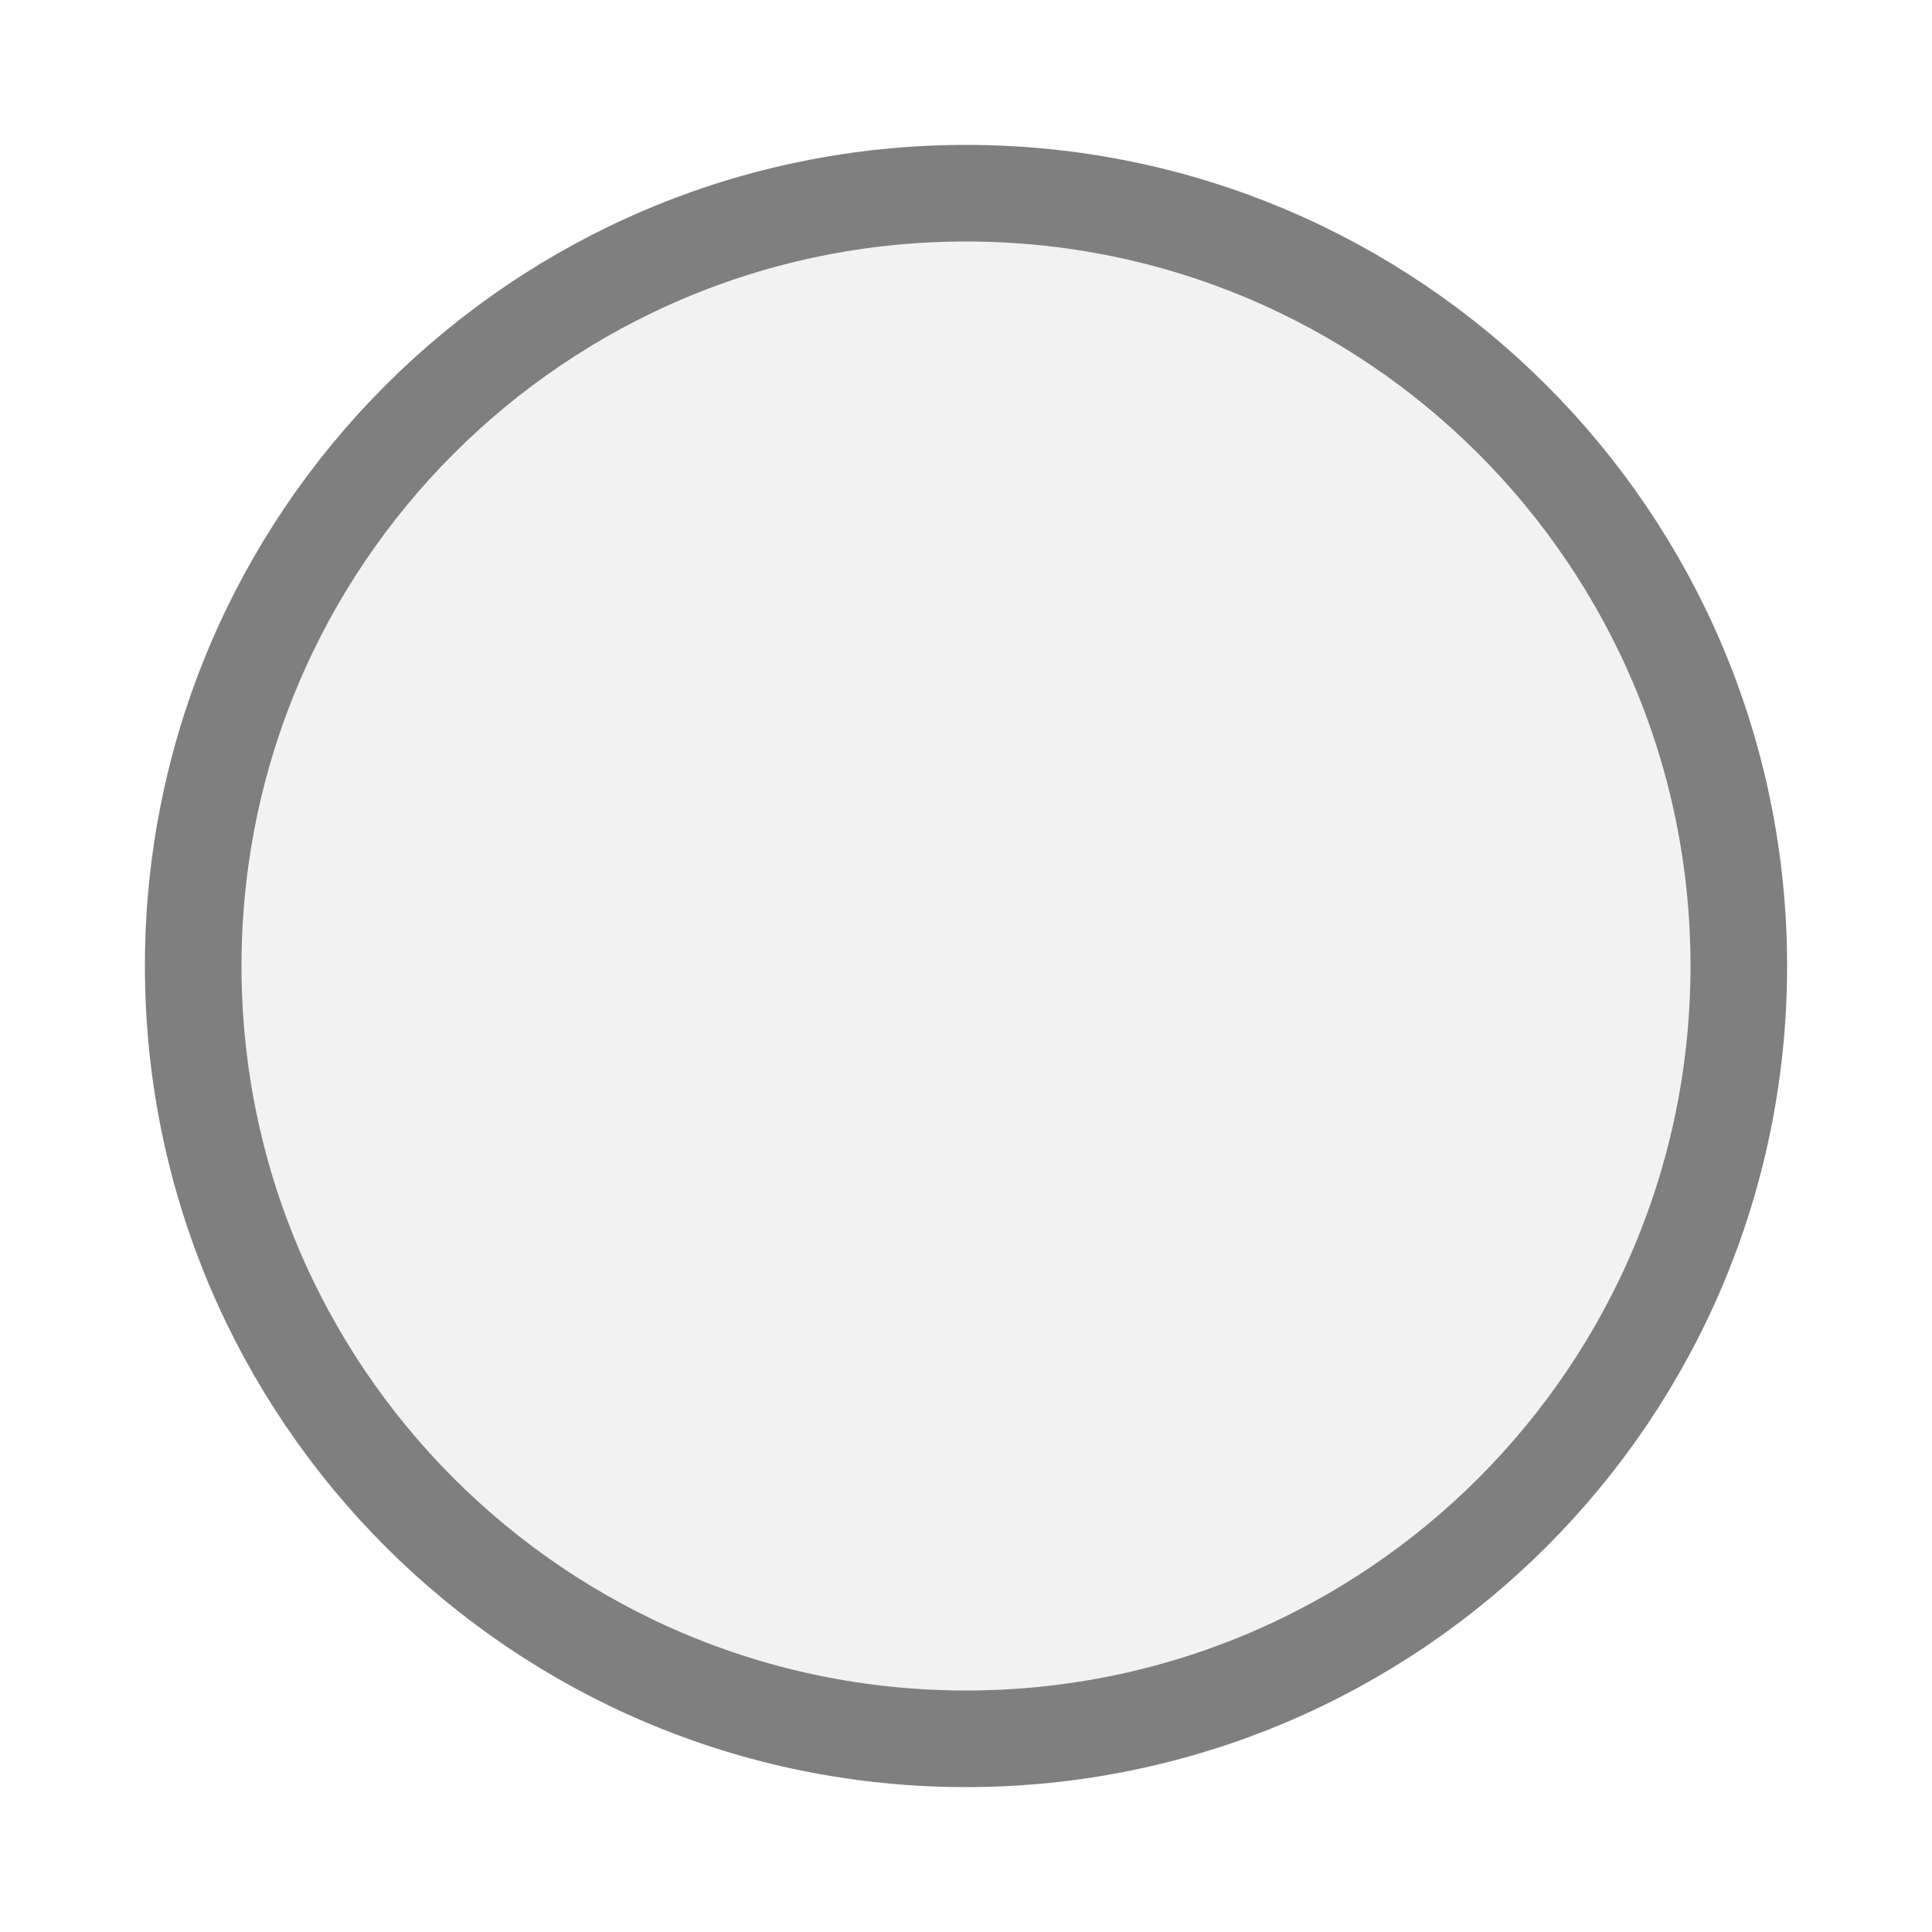
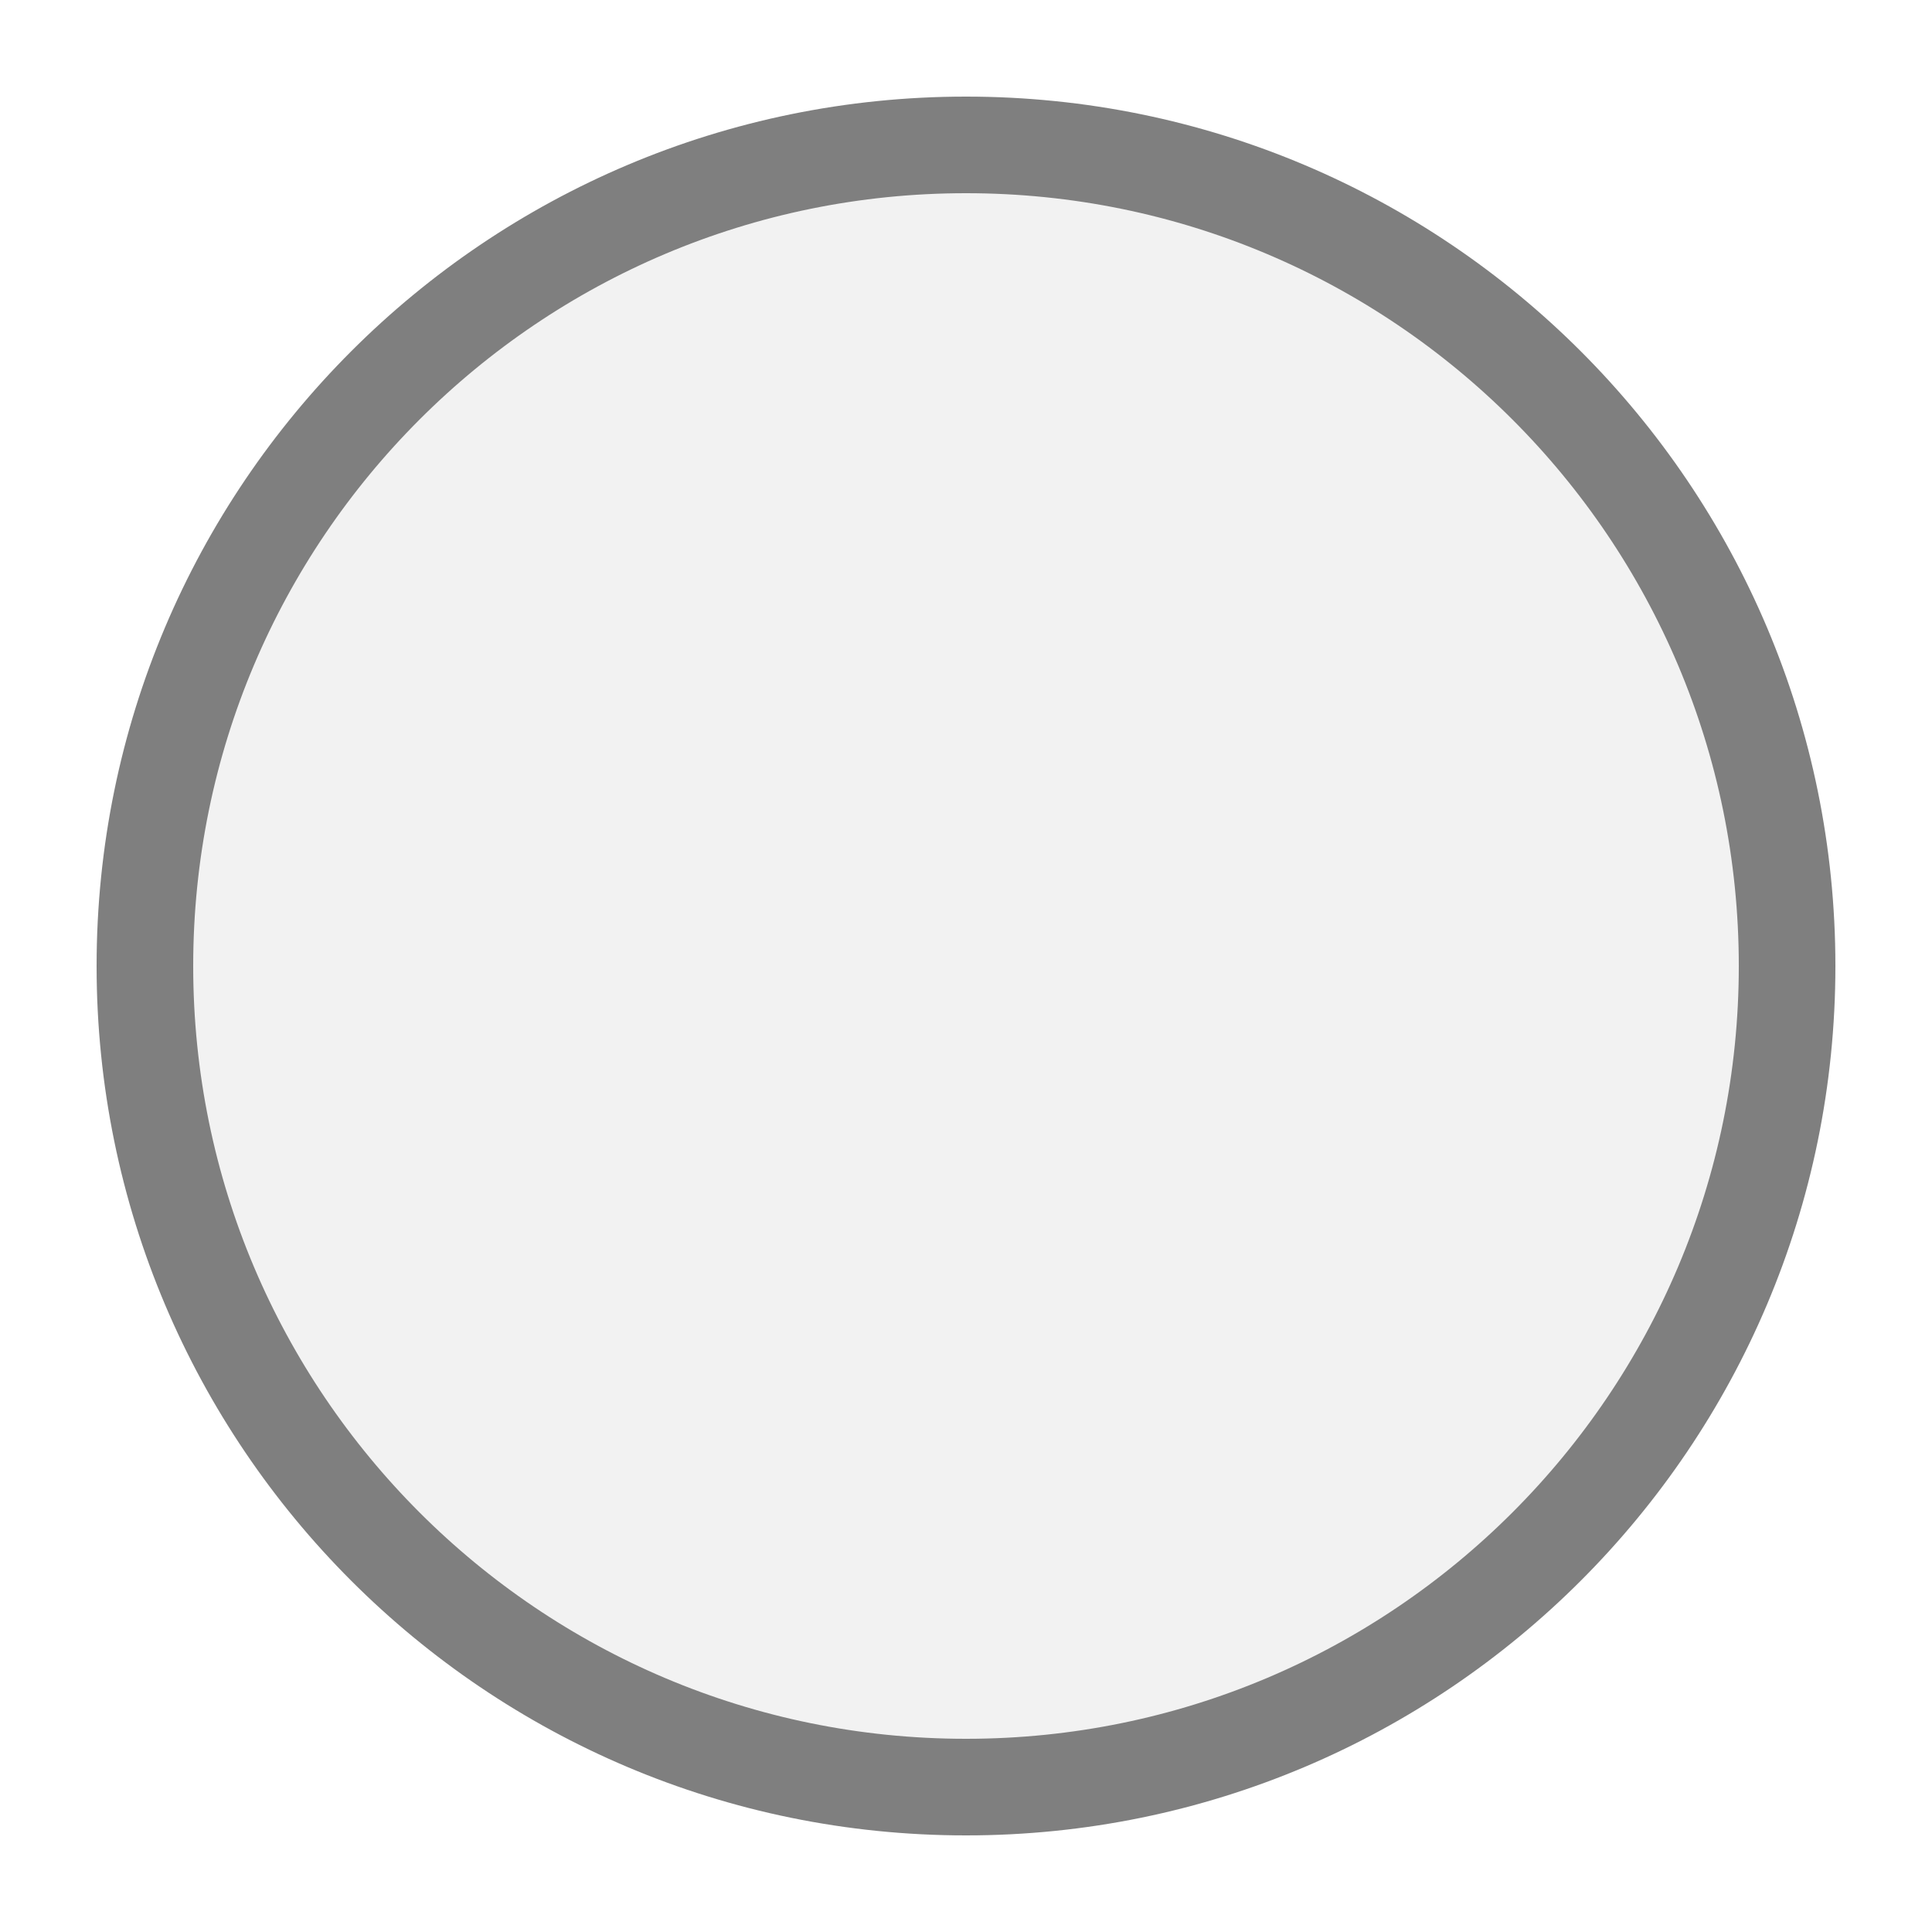
<svg xmlns="http://www.w3.org/2000/svg" width="20px" height="20px" viewBox="0 0 20 20">
  <rect x="0" y="0" width="20" height="20" fill="#ffffff" />
-   <circle cx="10" cy="10" r="8" fill="#f2f2f2" stroke="#7f7f7f" stroke-width="1" />
+   <circle cx="10" cy="10" r="8.5" fill="#f2f2f2" stroke="#7f7f7f" stroke-width="1" />
</svg>
